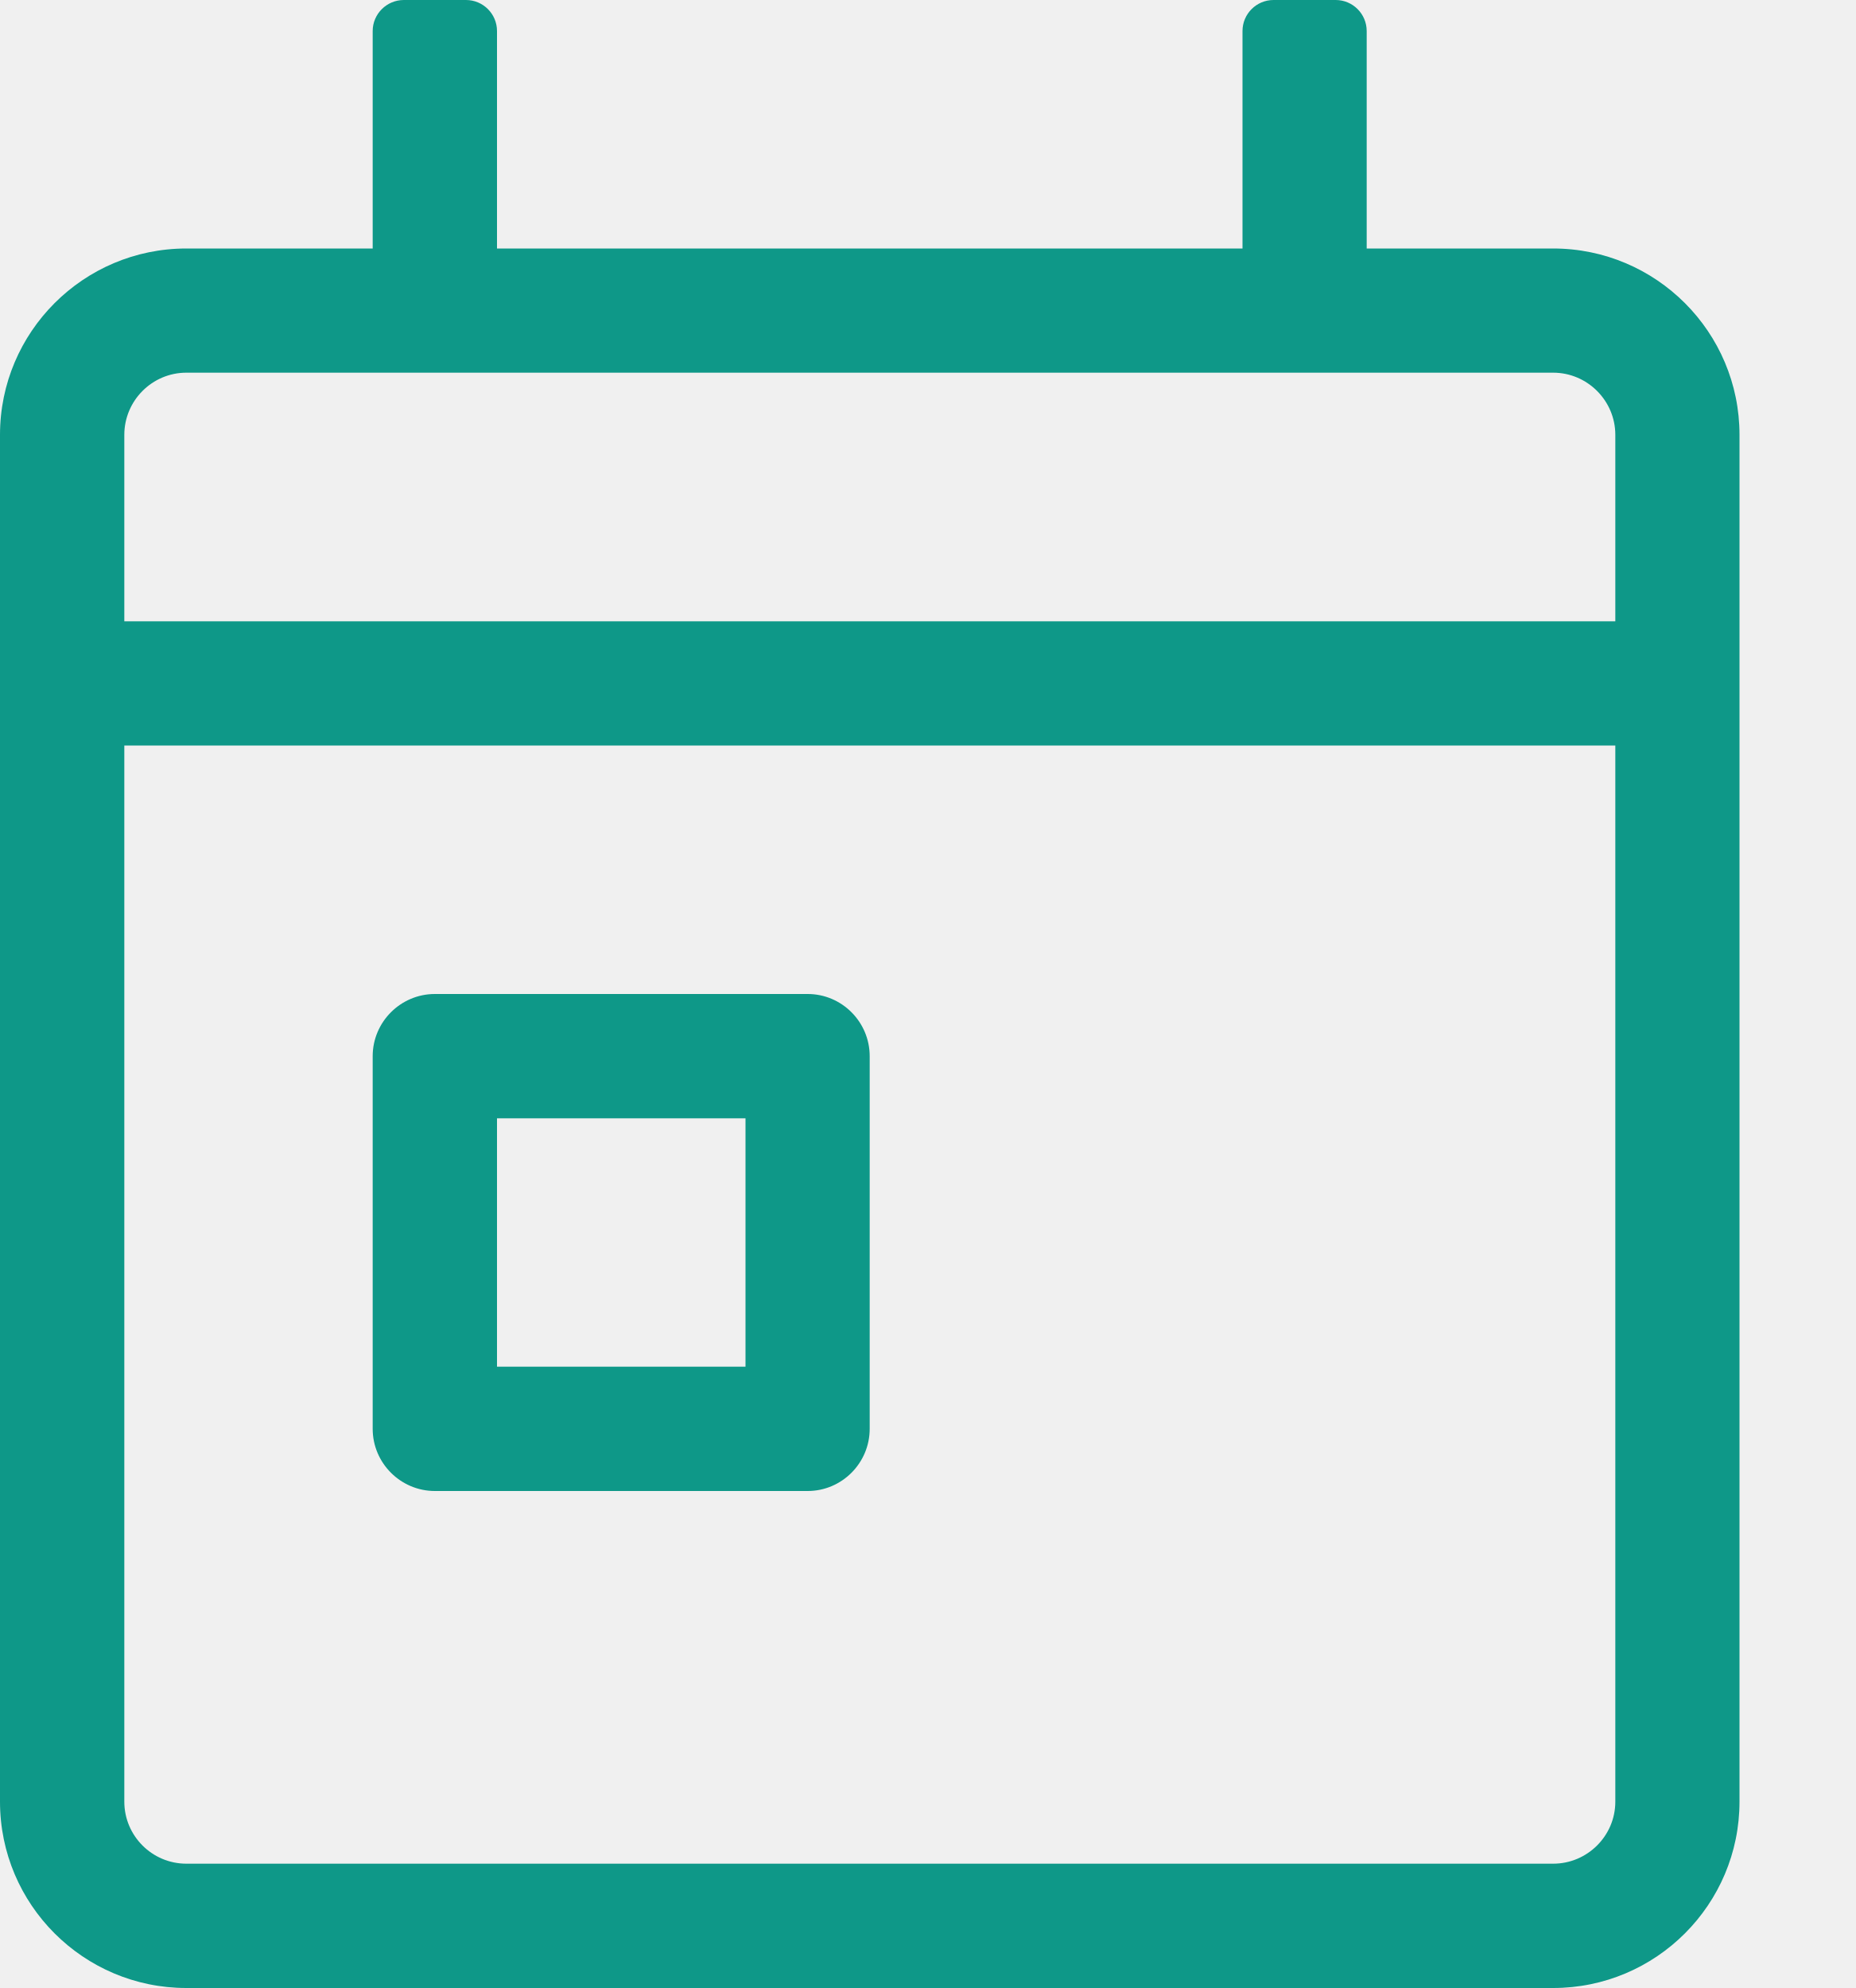
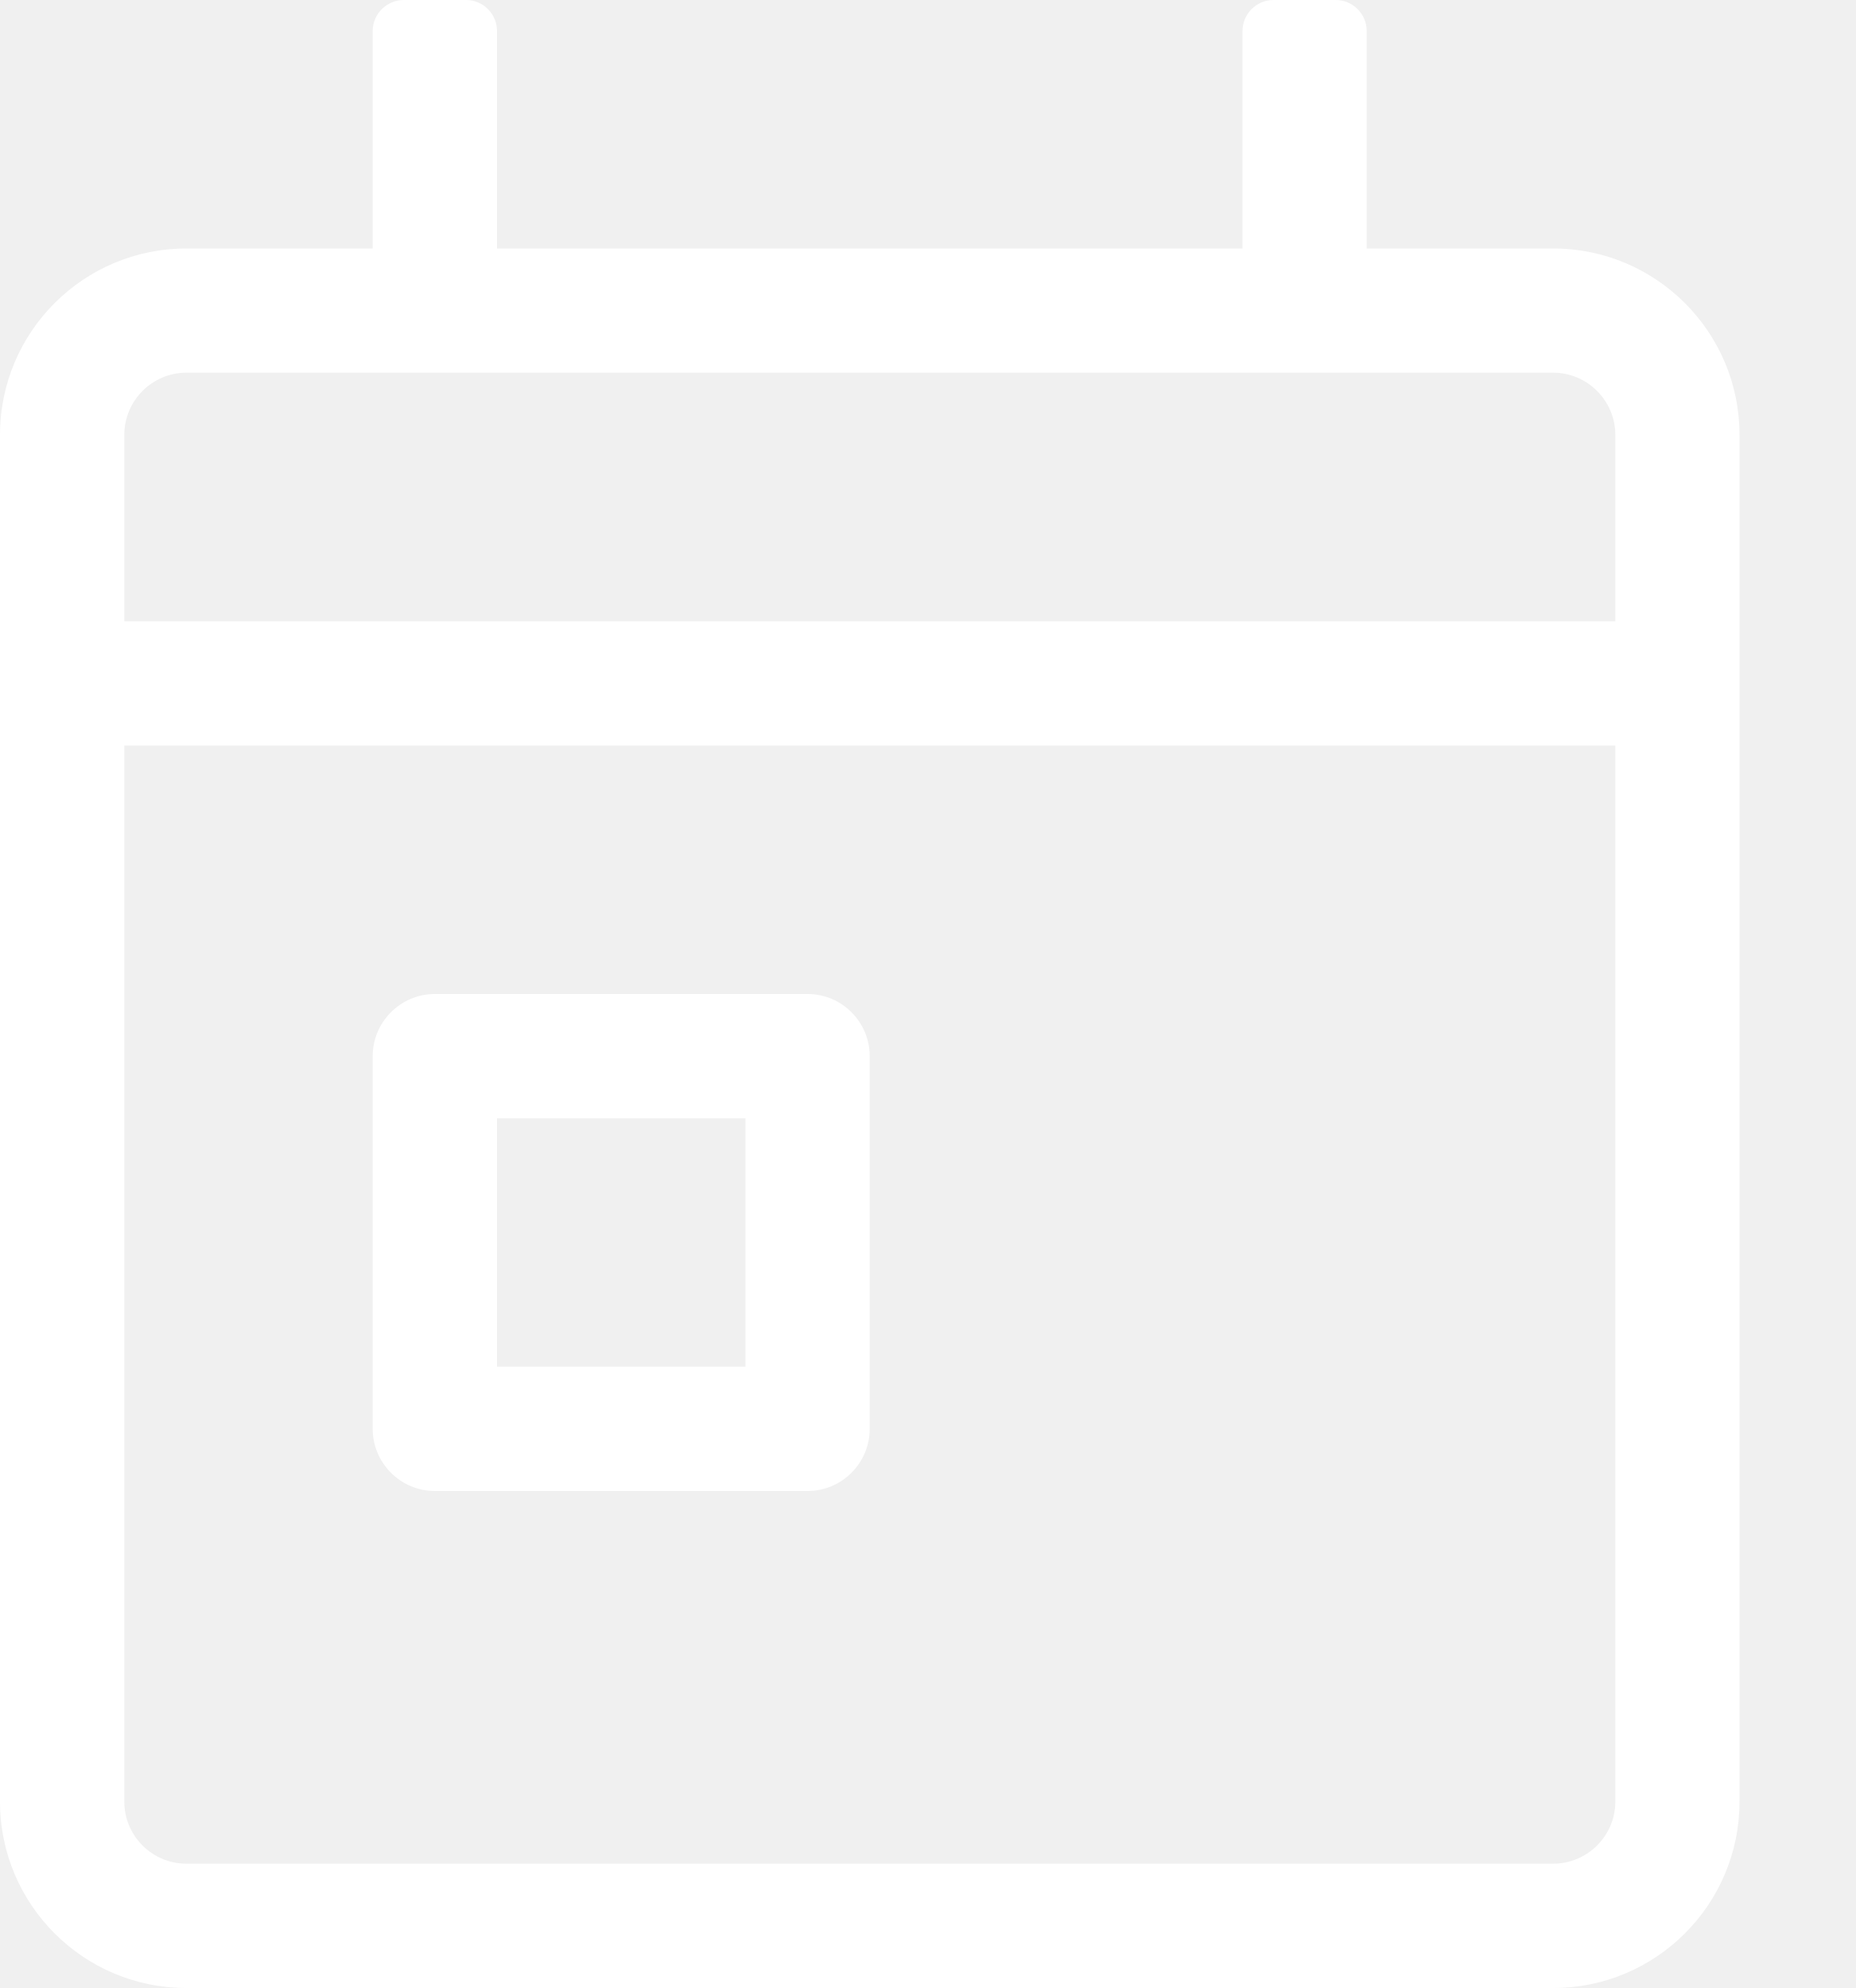
<svg xmlns="http://www.w3.org/2000/svg" width="14" height="15" viewBox="0 0 14 15" fill="none">
  <g clip-path="url(#clip0_4_287)">
-     <path d="M11.719 1.875H10.312V0.234C10.312 0.105 10.207 0 10.078 0H9.609C9.48 0 9.375 0.105 9.375 0.234V1.875H3.75V0.234C3.75 0.105 3.645 0 3.516 0H3.047C2.918 0 2.812 0.105 2.812 0.234V1.875H1.406C0.63 1.875 0 2.505 0 3.281V13.594C0 14.37 0.63 15 1.406 15H11.719C12.495 15 13.125 14.37 13.125 13.594V3.281C13.125 2.505 12.495 1.875 11.719 1.875ZM12.188 13.594C12.188 13.852 11.977 14.062 11.719 14.062H1.406C1.148 14.062 0.938 13.852 0.938 13.594V5.625H12.188V13.594ZM12.188 4.688H0.938V3.281C0.938 3.023 1.148 2.812 1.406 2.812H11.719C11.977 2.812 12.188 3.023 12.188 3.281V4.688ZM3.281 11.25H6.094C6.352 11.25 6.562 11.039 6.562 10.781V7.969C6.562 7.711 6.352 7.5 6.094 7.5H3.281C3.023 7.5 2.812 7.711 2.812 7.969V10.781C2.812 11.039 3.023 11.25 3.281 11.25ZM3.75 8.438H5.625V10.312H3.75V8.438Z" fill="#0E9888" />
+     <path d="M11.719 1.875H10.312V0.234C10.312 0.105 10.207 0 10.078 0H9.609C9.48 0 9.375 0.105 9.375 0.234V1.875H3.75V0.234C3.75 0.105 3.645 0 3.516 0H3.047C2.918 0 2.812 0.105 2.812 0.234V1.875H1.406C0.63 1.875 0 2.505 0 3.281V13.594C0 14.37 0.63 15 1.406 15H11.719C12.495 15 13.125 14.37 13.125 13.594V3.281C13.125 2.505 12.495 1.875 11.719 1.875ZM12.188 13.594C12.188 13.852 11.977 14.062 11.719 14.062H1.406C1.148 14.062 0.938 13.852 0.938 13.594V5.625H12.188V13.594ZM12.188 4.688H0.938V3.281C0.938 3.023 1.148 2.812 1.406 2.812H11.719C11.977 2.812 12.188 3.023 12.188 3.281V4.688ZM3.281 11.25H6.094C6.352 11.25 6.562 11.039 6.562 10.781V7.969C6.562 7.711 6.352 7.5 6.094 7.5H3.281C3.023 7.5 2.812 7.711 2.812 7.969V10.781C2.812 11.039 3.023 11.25 3.281 11.25ZM3.75 8.438H5.625V10.312H3.75V8.438Z" fill="#ffffff" />
  </g>
  <defs>
    <clipPath id="clip0_4_287">
      <rect width="13.125" height="15" fill="white" />
    </clipPath>
  </defs>
</svg>
